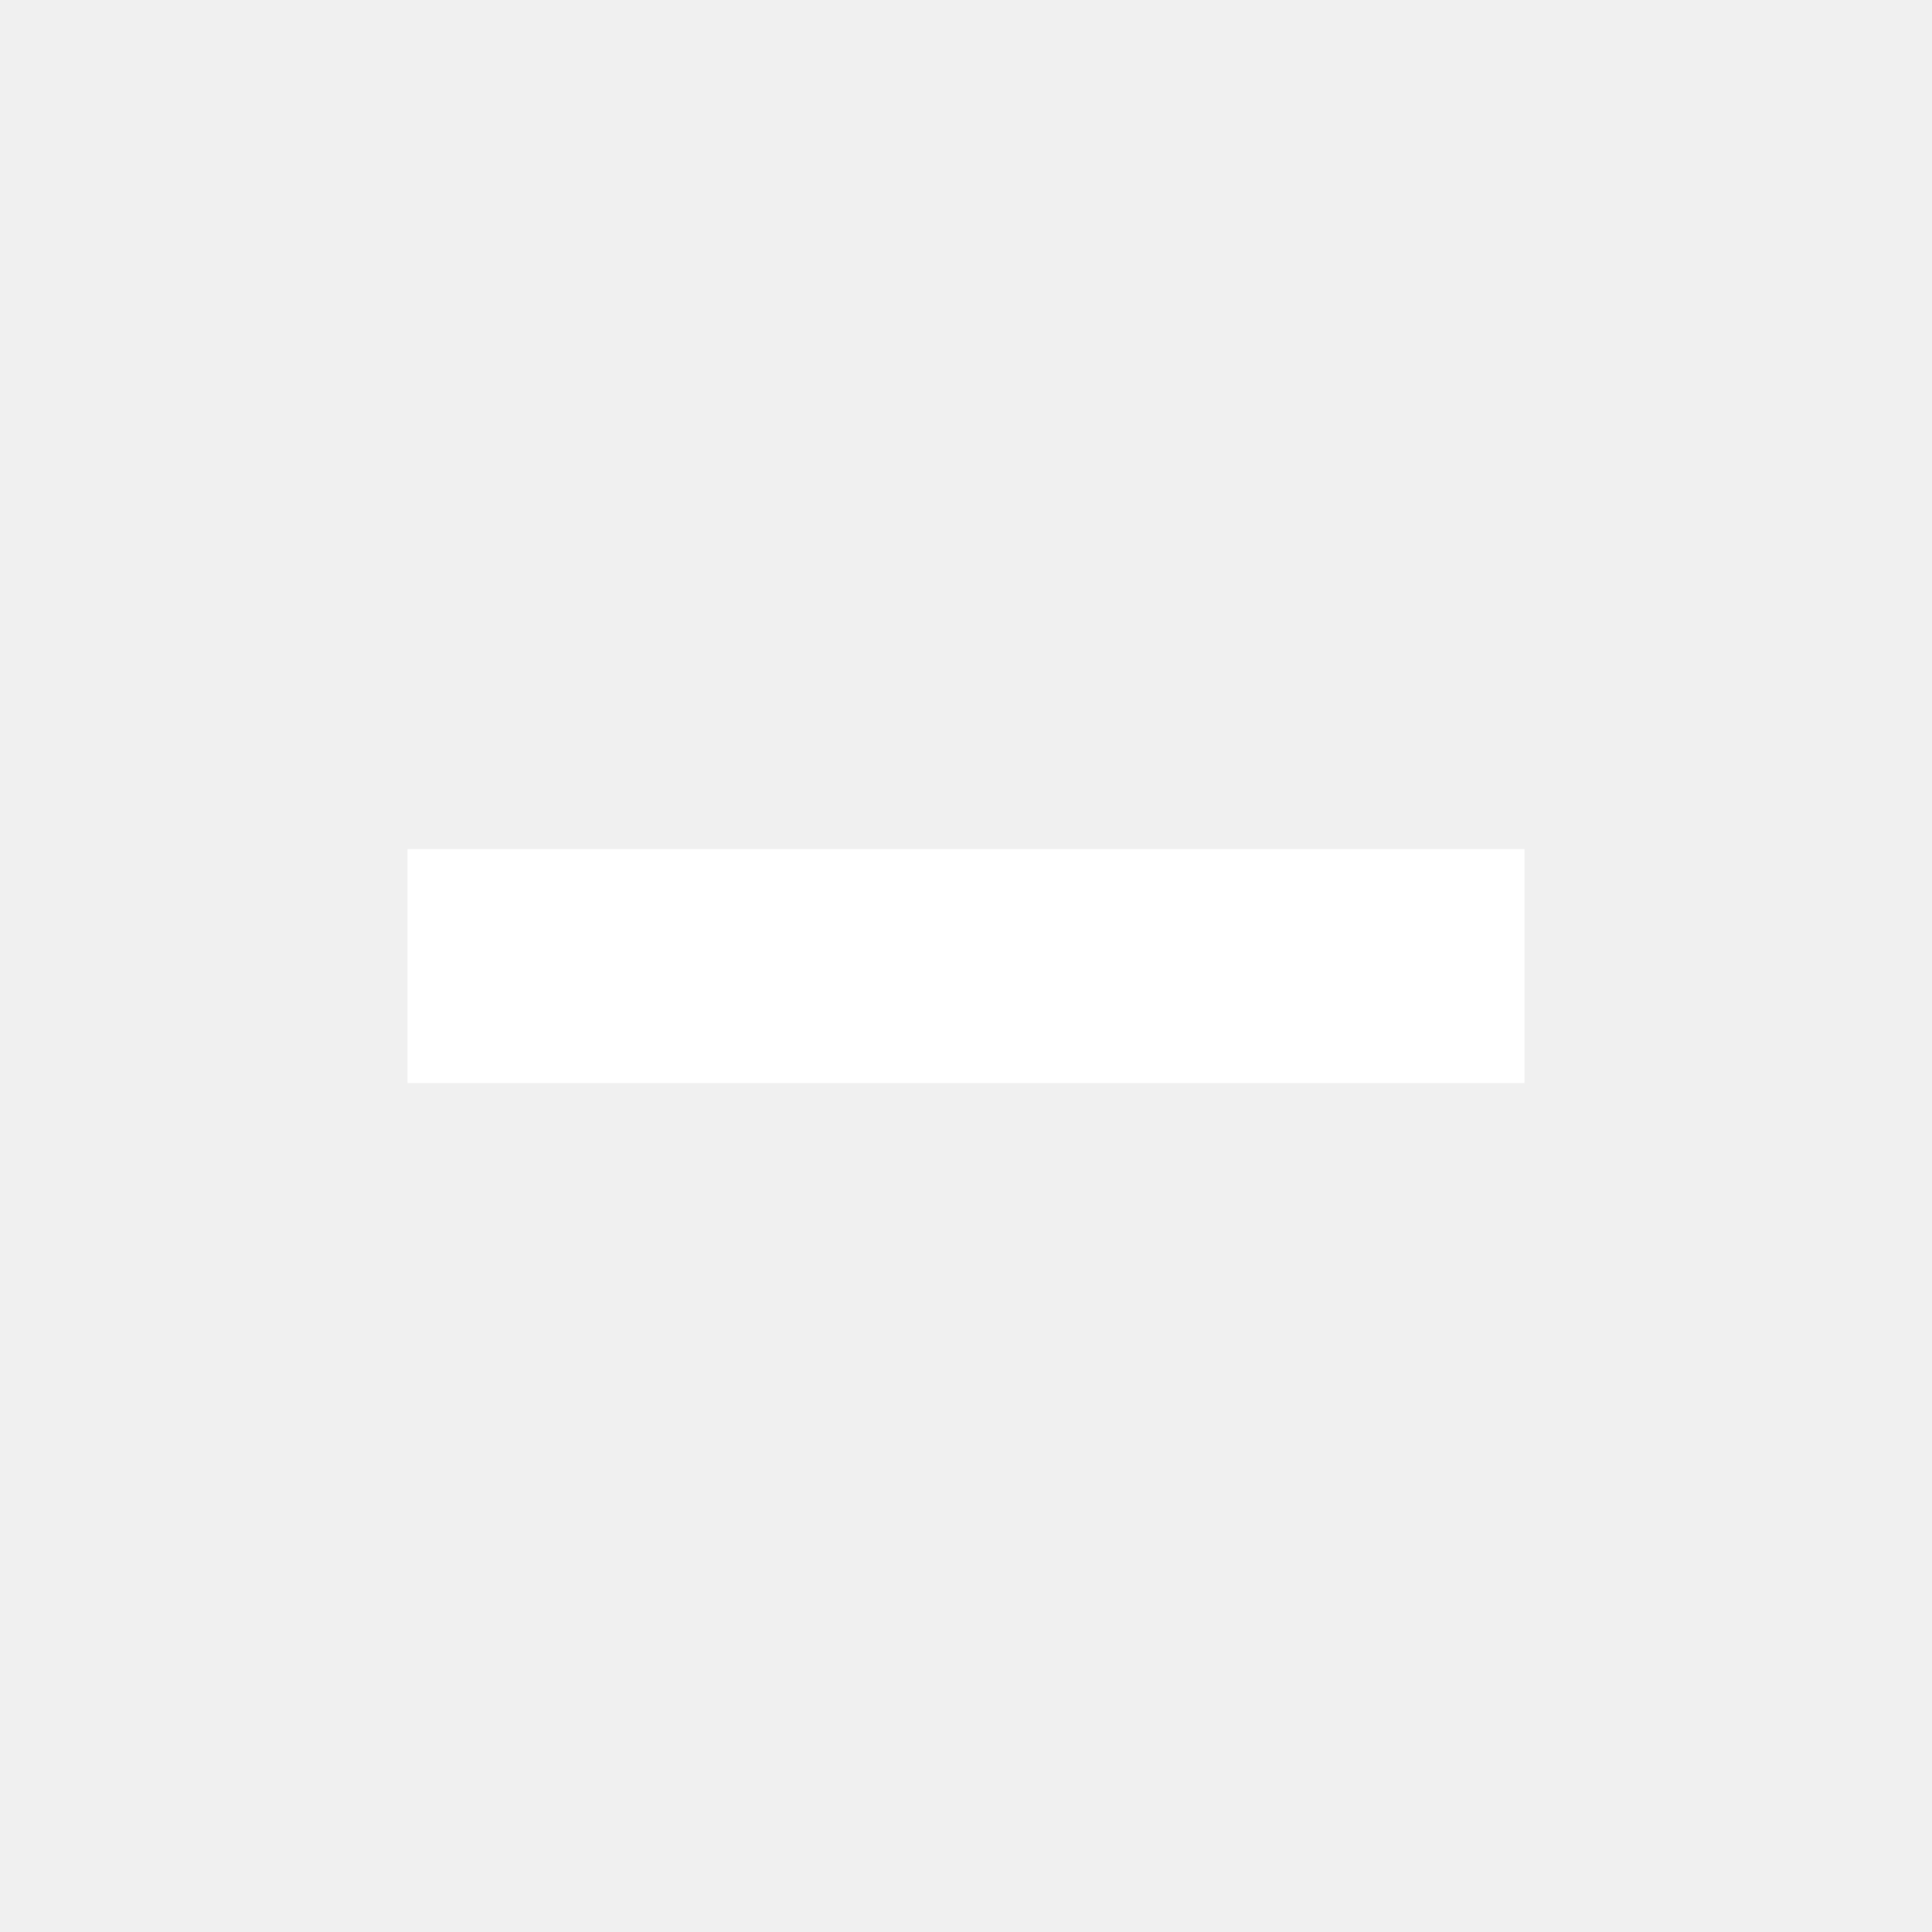
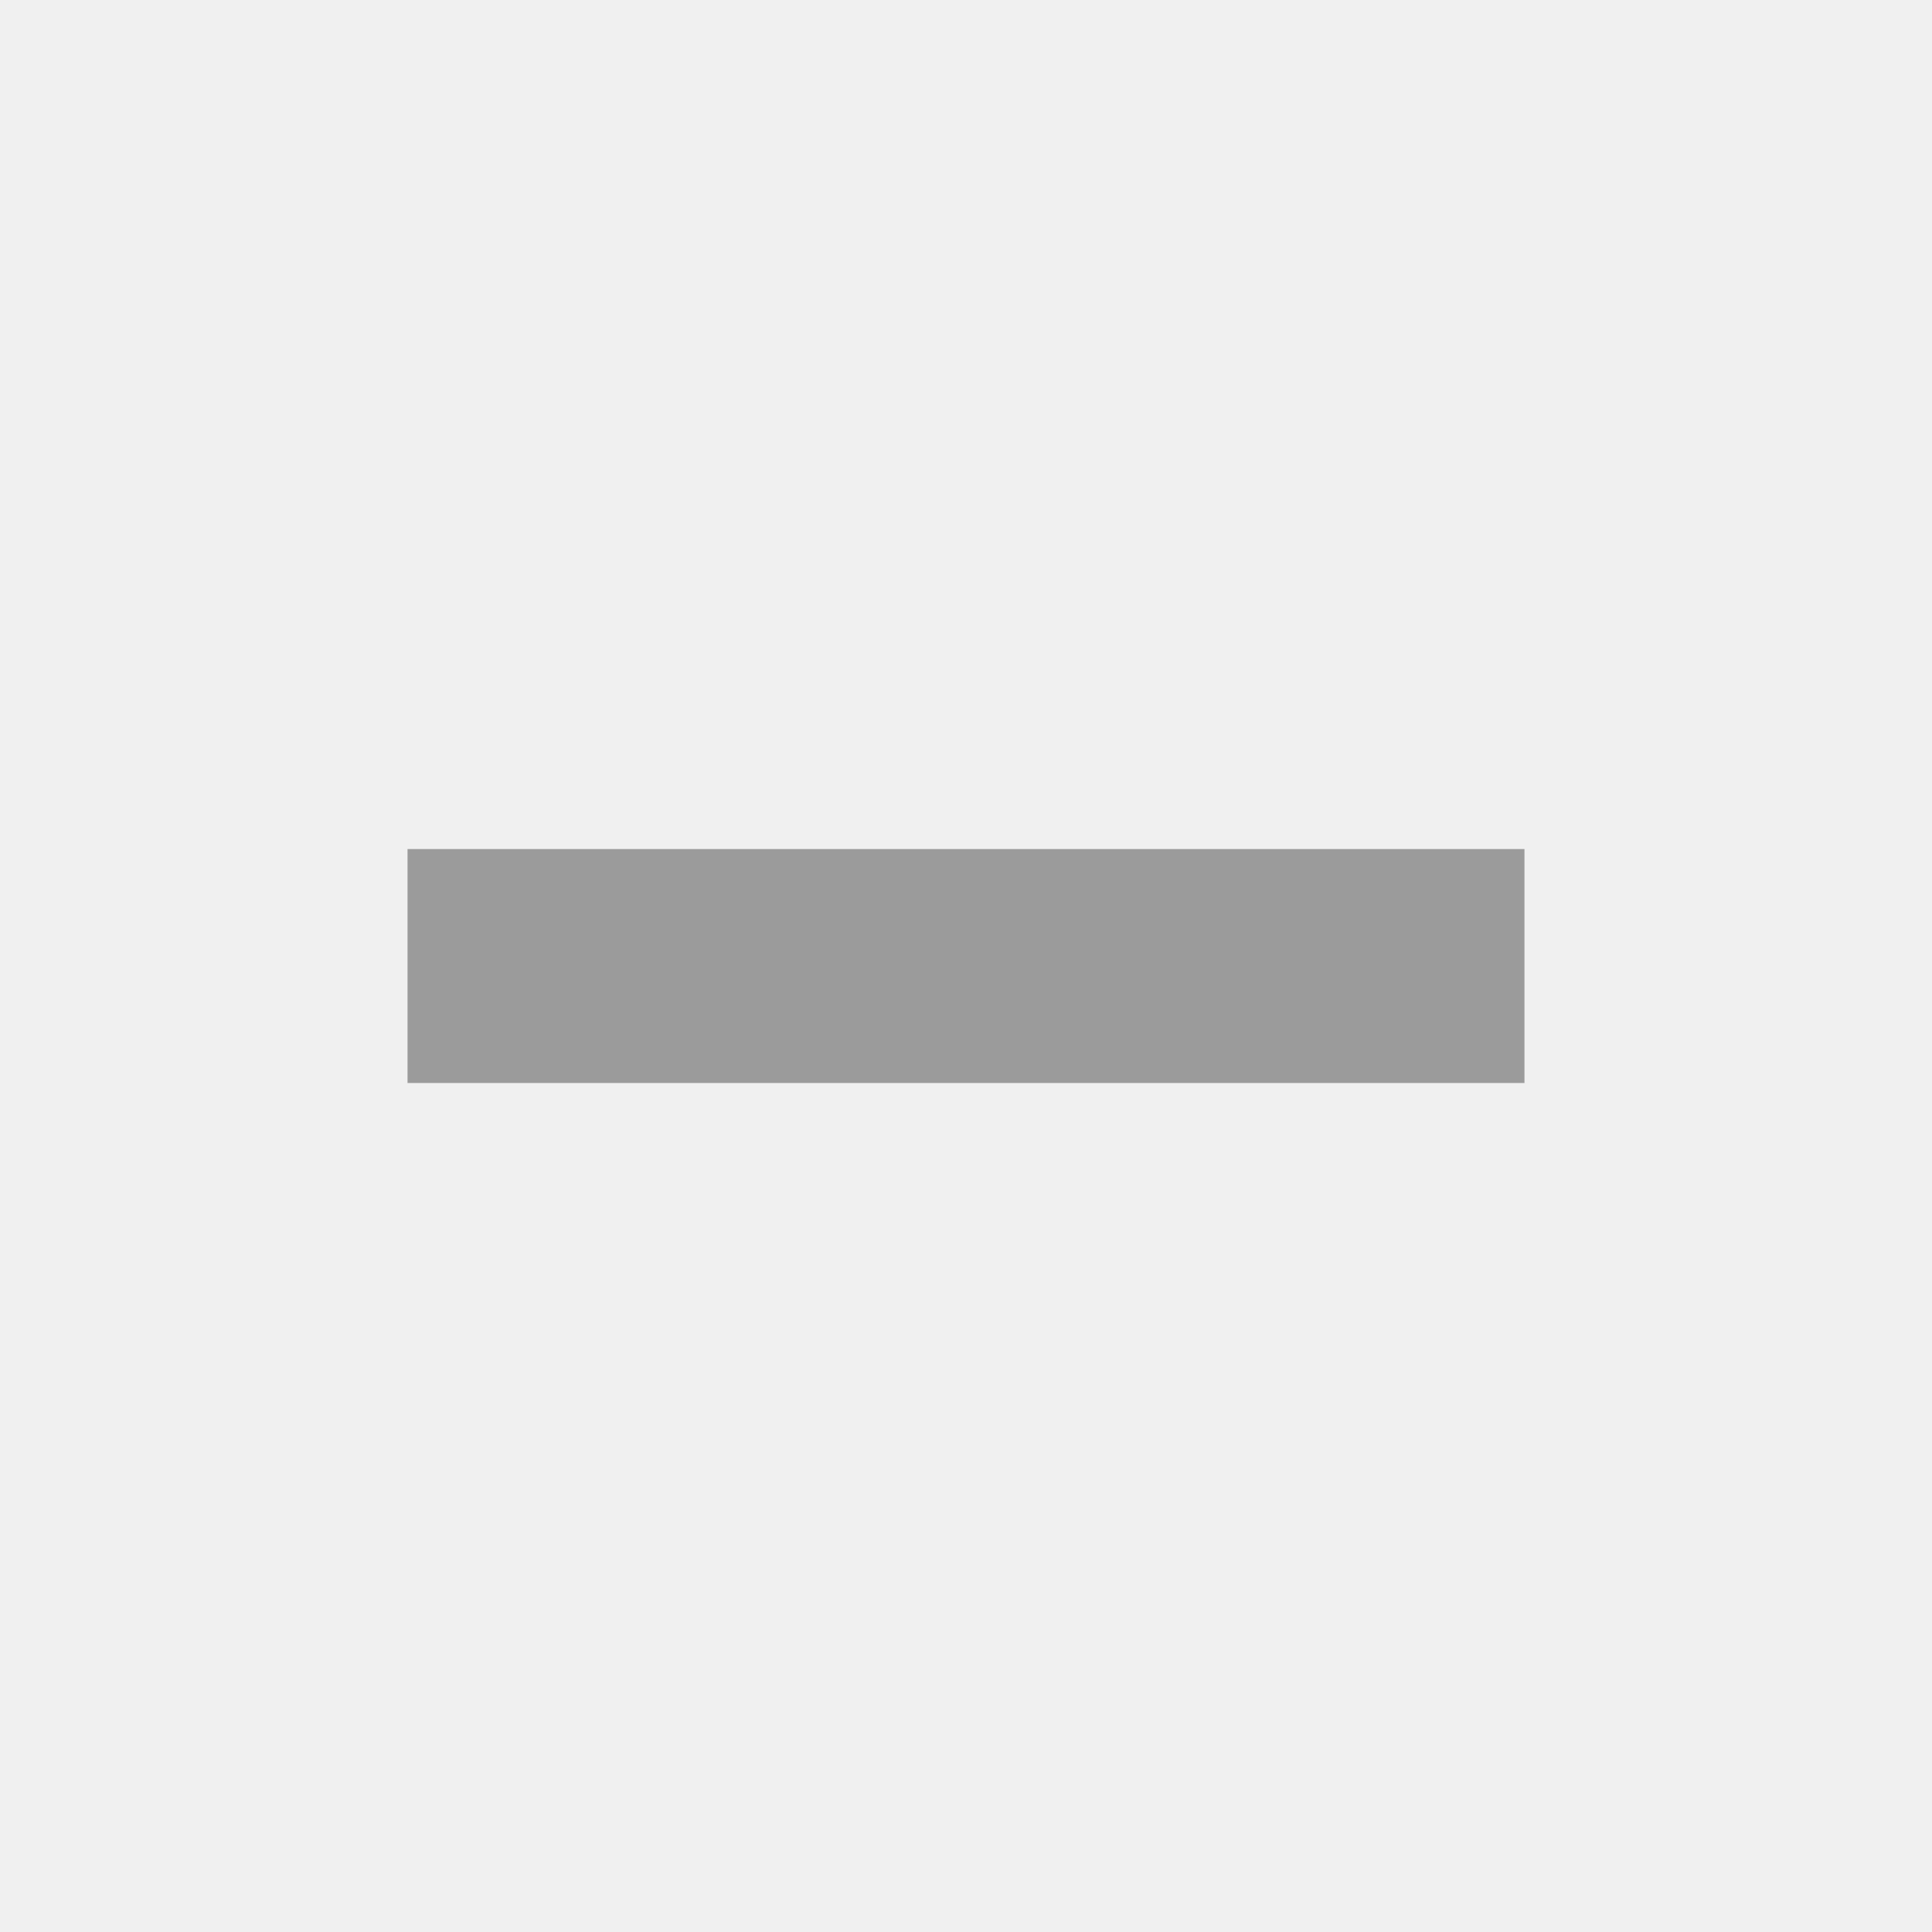
<svg xmlns="http://www.w3.org/2000/svg" version="1.1" id="Layer_1" x="0px" y="0px" width="32px" height="32px" viewBox="0 0 32 32" enable-background="new 0 0 32 32" xml:space="preserve">
-   <path fill="none" d="M32,32H0V0h32" />
-   <rect x="6.75" y="14.063" fill="#FFFFFF" width="18.5" height="3.875" />
+   <rect x="6.75" y="14.063" opacity="0.75" fill="#7F7F7F" width="18.5" height="3.875" />
</svg>
